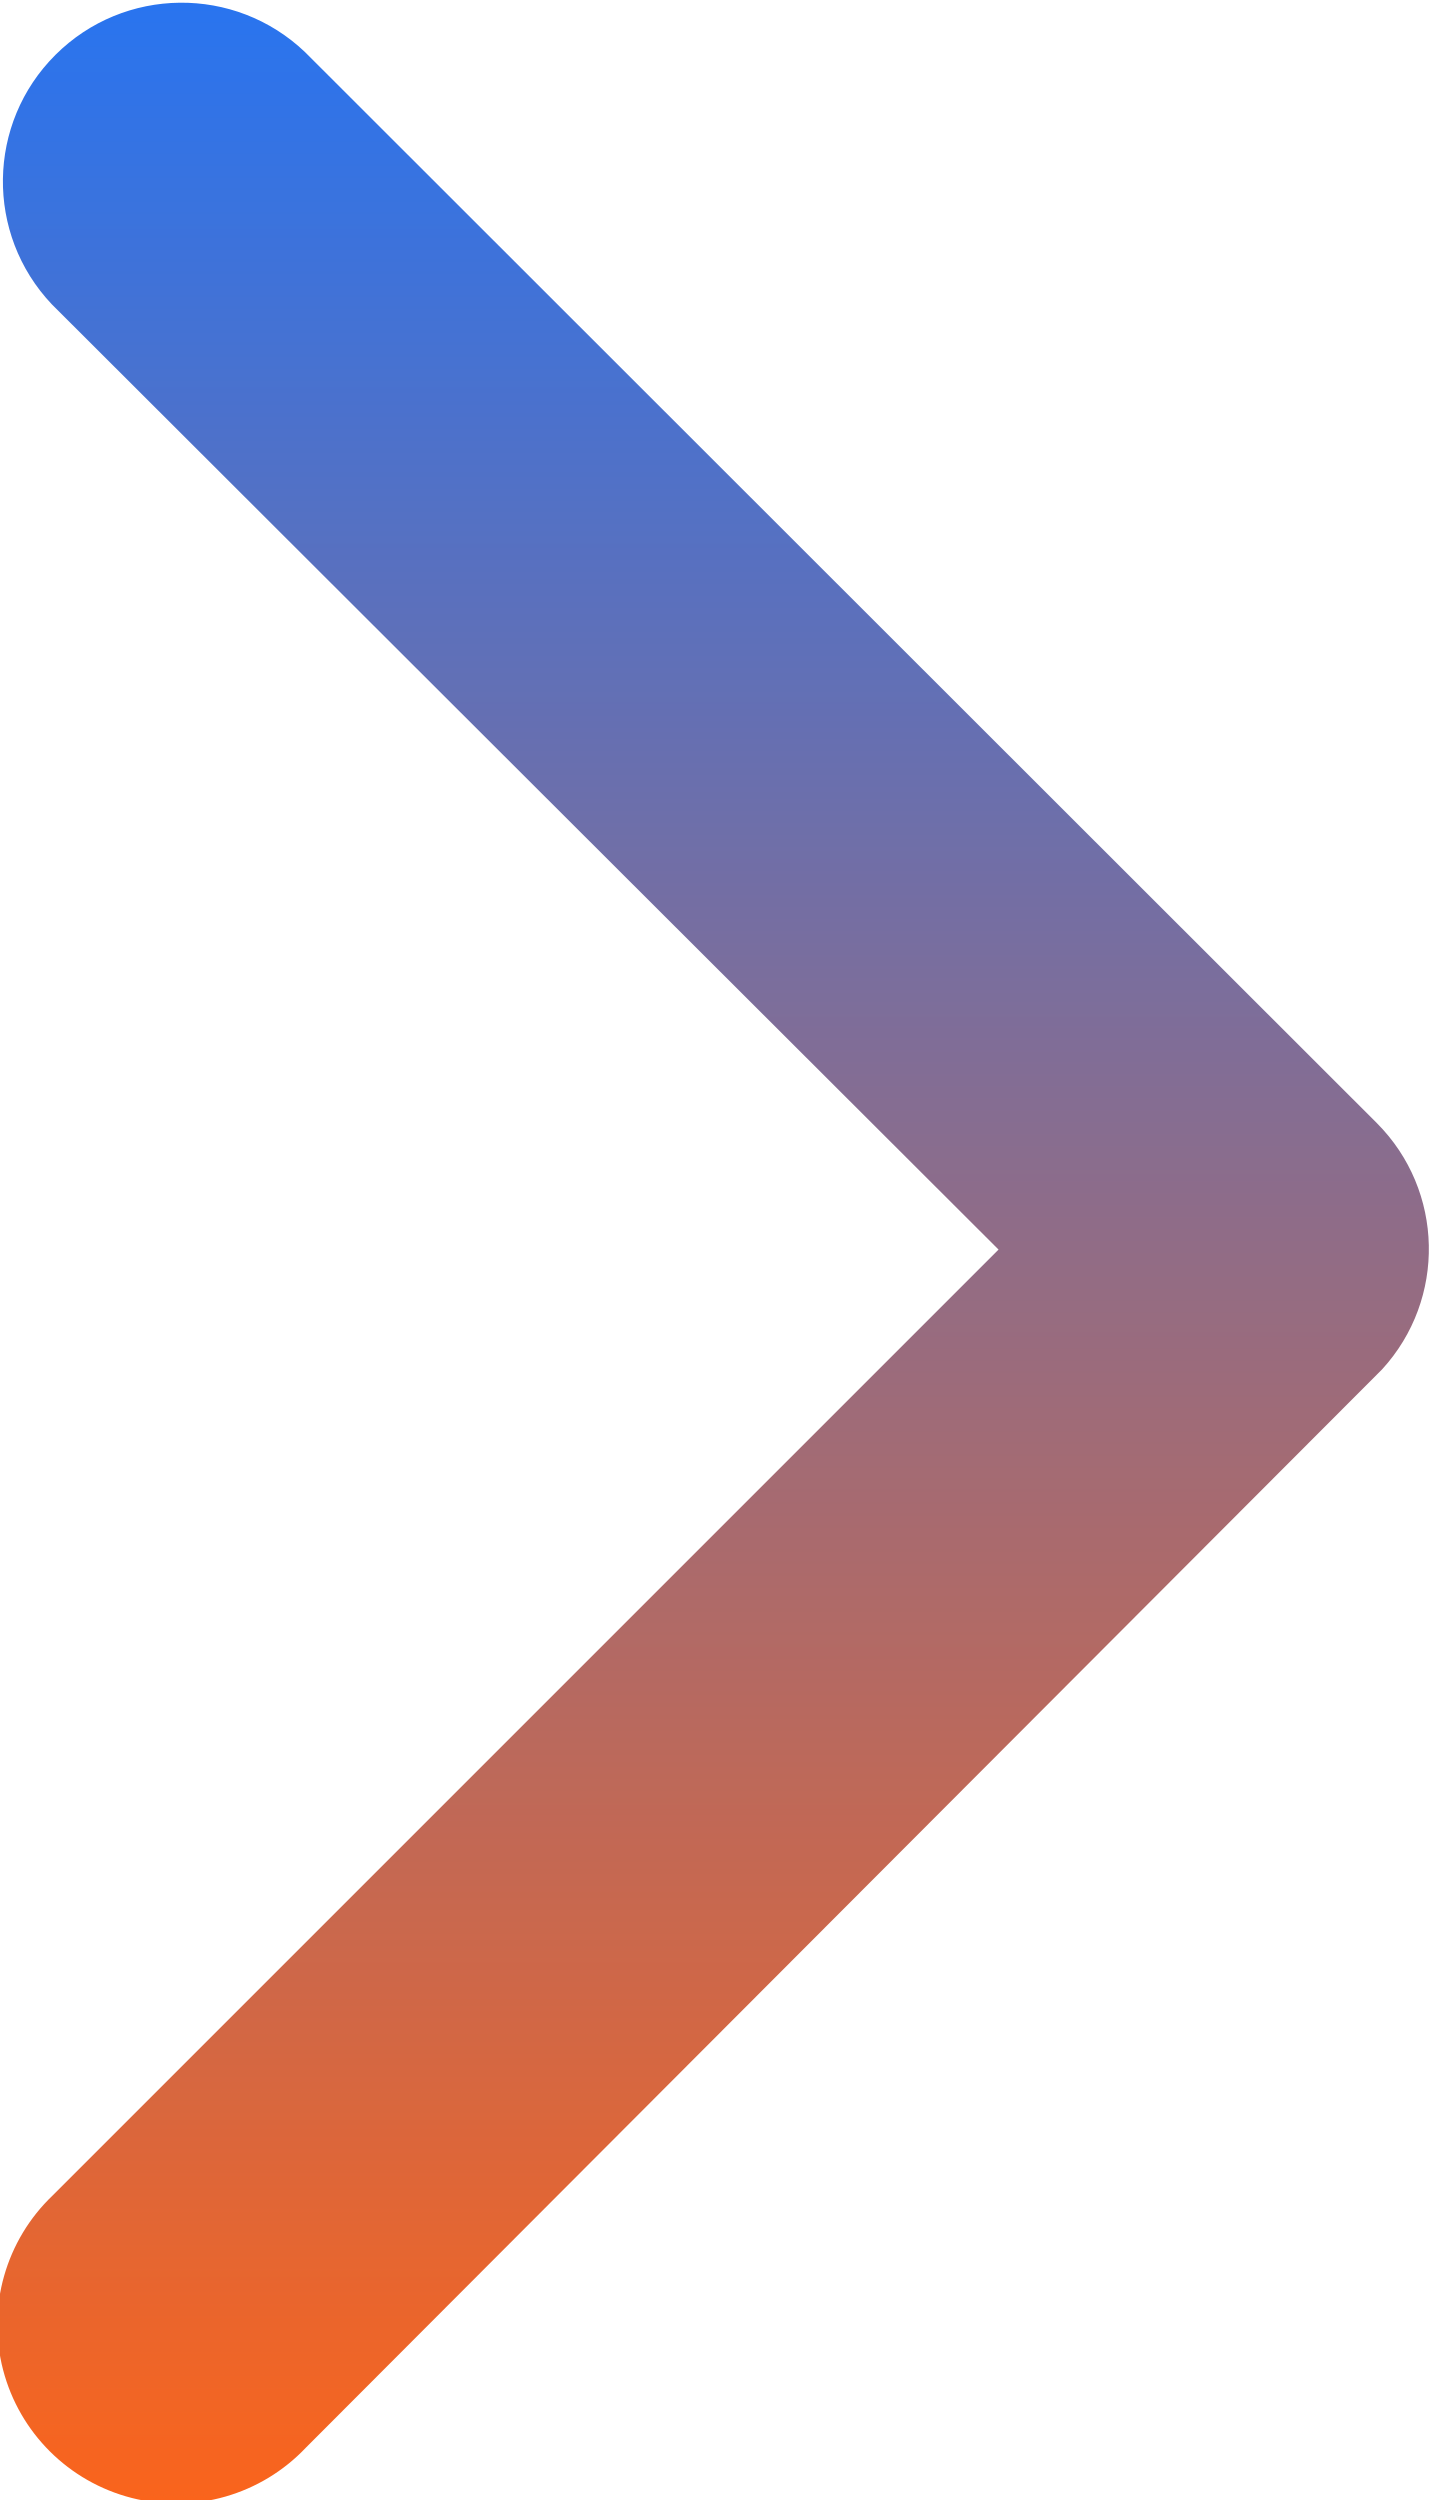
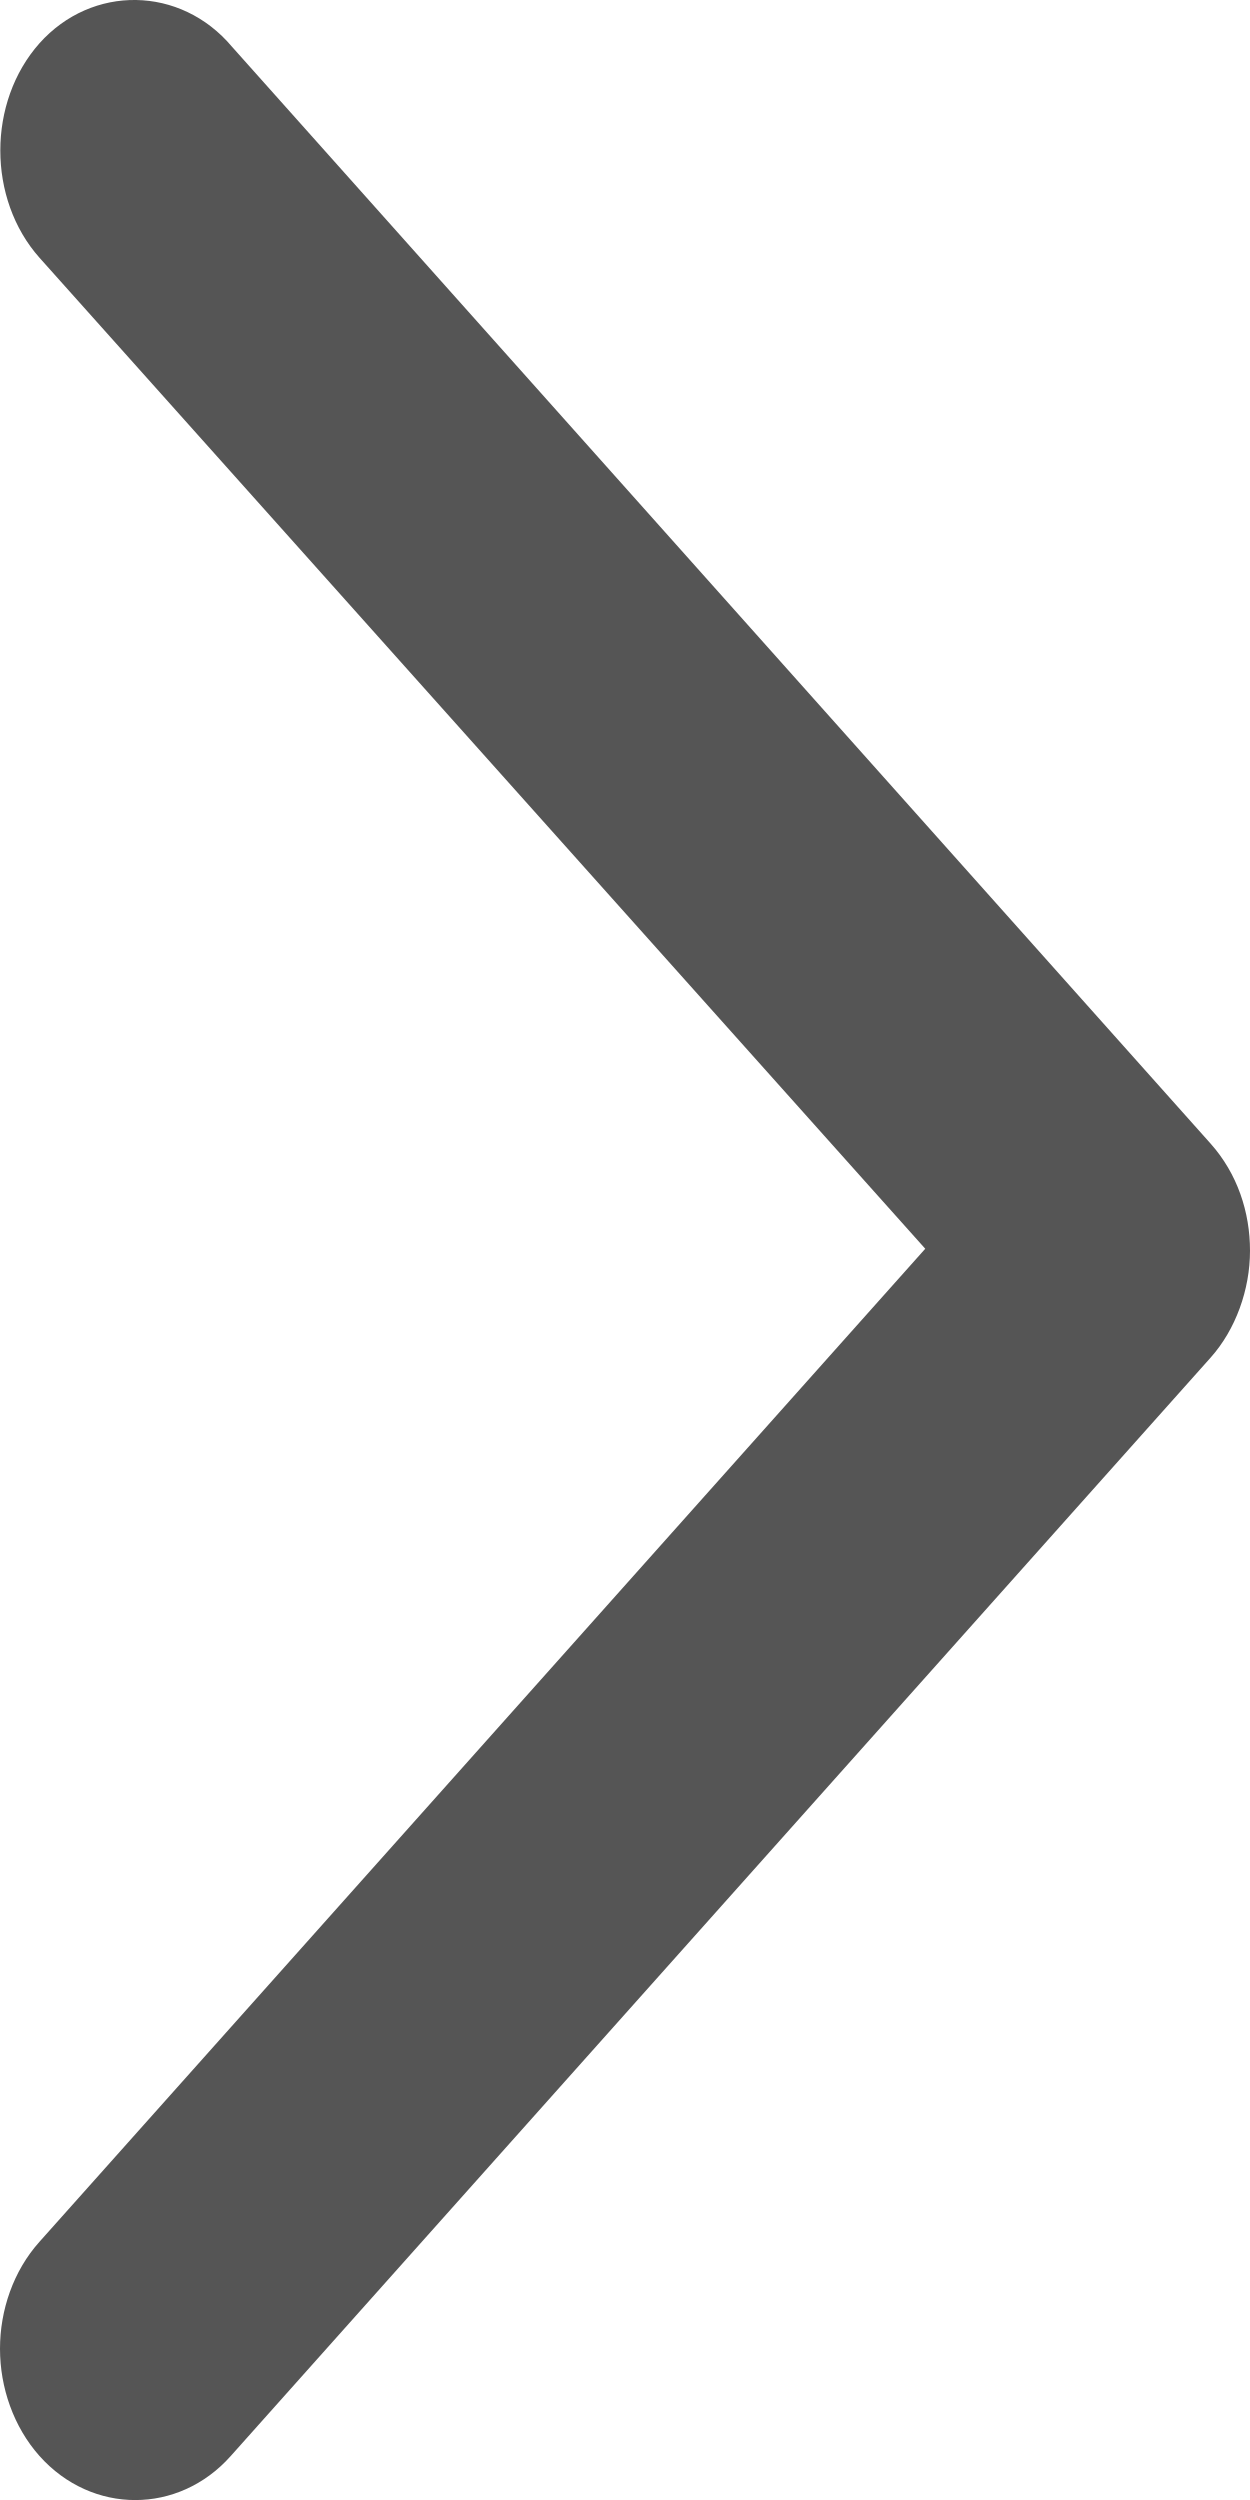
- <svg xmlns="http://www.w3.org/2000/svg" width="6.861" height="12" viewBox="0 0 6.861 12">
-   <defs>
-     <linearGradient id="vyixenoyla" x1=".5" x2=".5" y2="1" gradientUnits="objectBoundingBox">
-       <stop offset="0" stop-color="#2874f0" />
-       <stop offset="1" stop-color="#fb641b" />
-     </linearGradient>
-   </defs>
-   <path fill="url(#vyixenoyla)" d="M16.044 12.192L11.5 7.655a.858.858 0 0 1 1.215-1.211l5.145 5.141a.856.856 0 0 1 .025 1.182l-5.166 5.176a.858.858 0 1 1-1.215-1.211z" transform="translate(-11.251 -6.194)" />
+ <svg xmlns="http://www.w3.org/2000/svg" width="5" height="10" viewBox="0 0 5 10" fill="none">
+   <path d="M0 9.395C0 9.55 0.054 9.707 0.158 9.824C0.368 10.059 0.714 10.059 0.923 9.824L4.842 5.431C4.943 5.318 5 5.158 5 5.003C5 4.849 4.95 4.695 4.842 4.574L0.928 0.187C0.722 -0.058 0.368 -0.062 0.158 0.173C-0.051 0.408 -0.051 0.796 0.158 1.031L3.701 4.995L0.158 8.967C0.053 9.084 0 9.241 0 9.395Z" fill="#555555" />
</svg>
